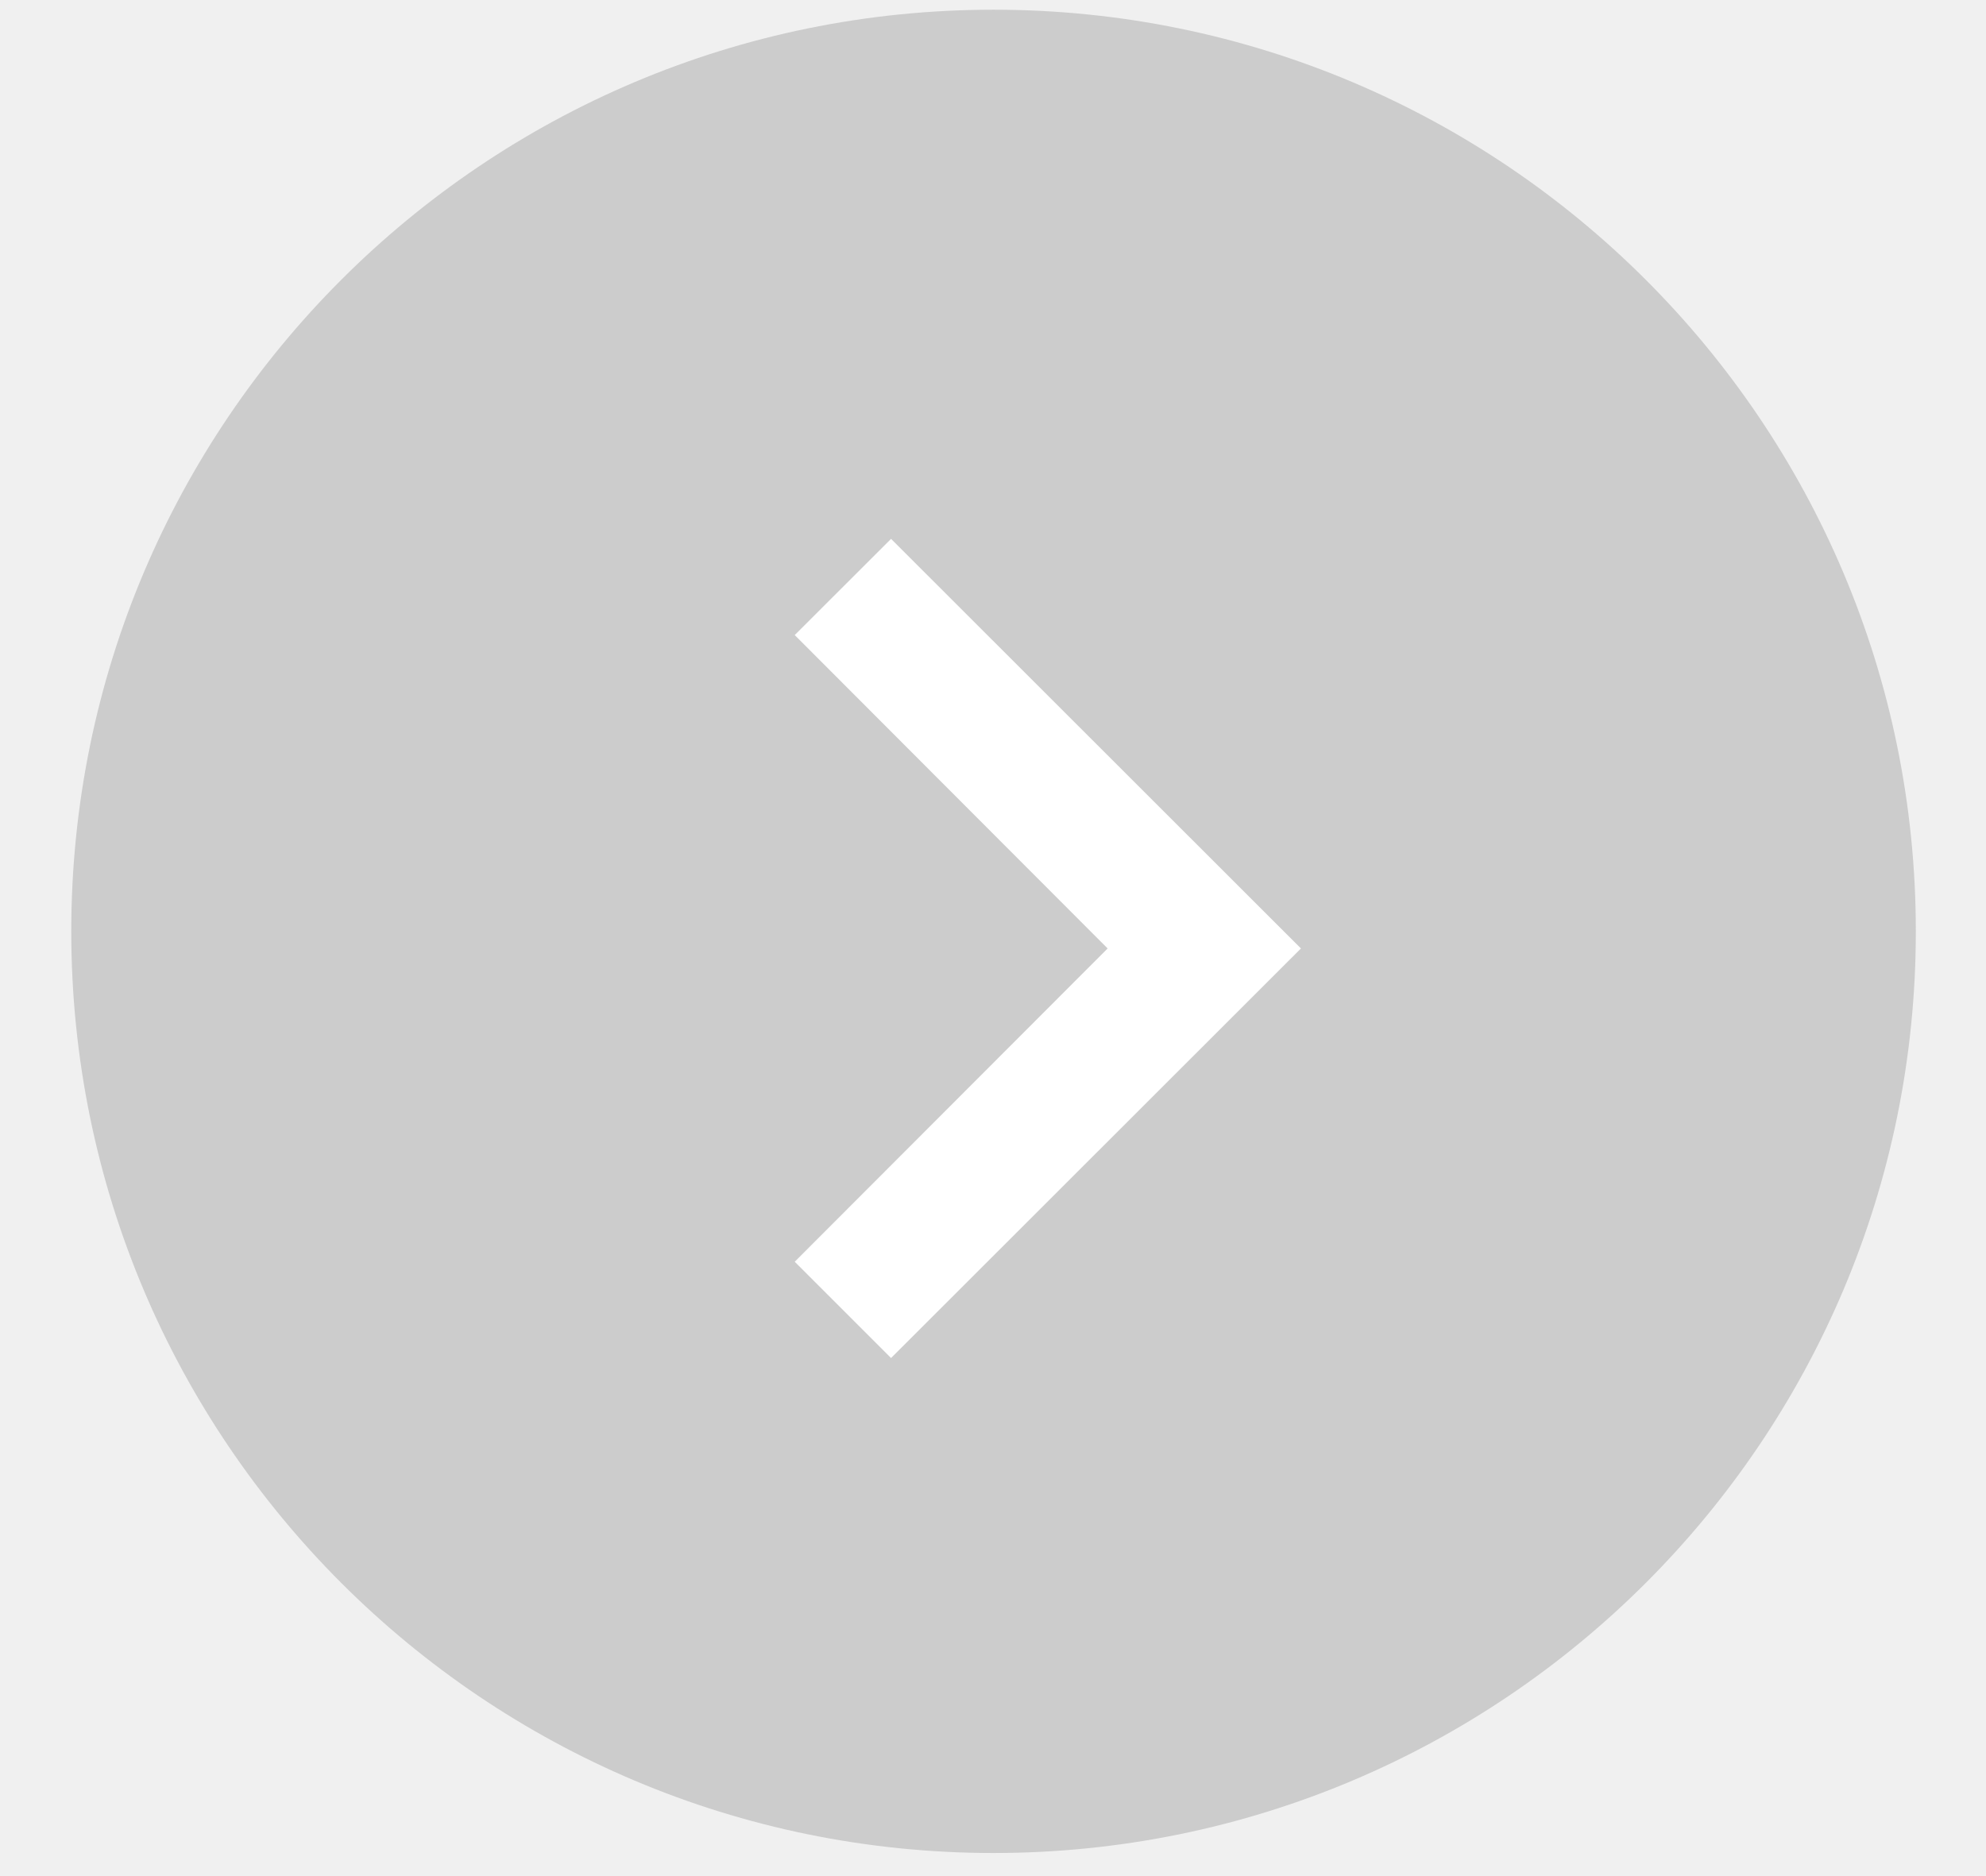
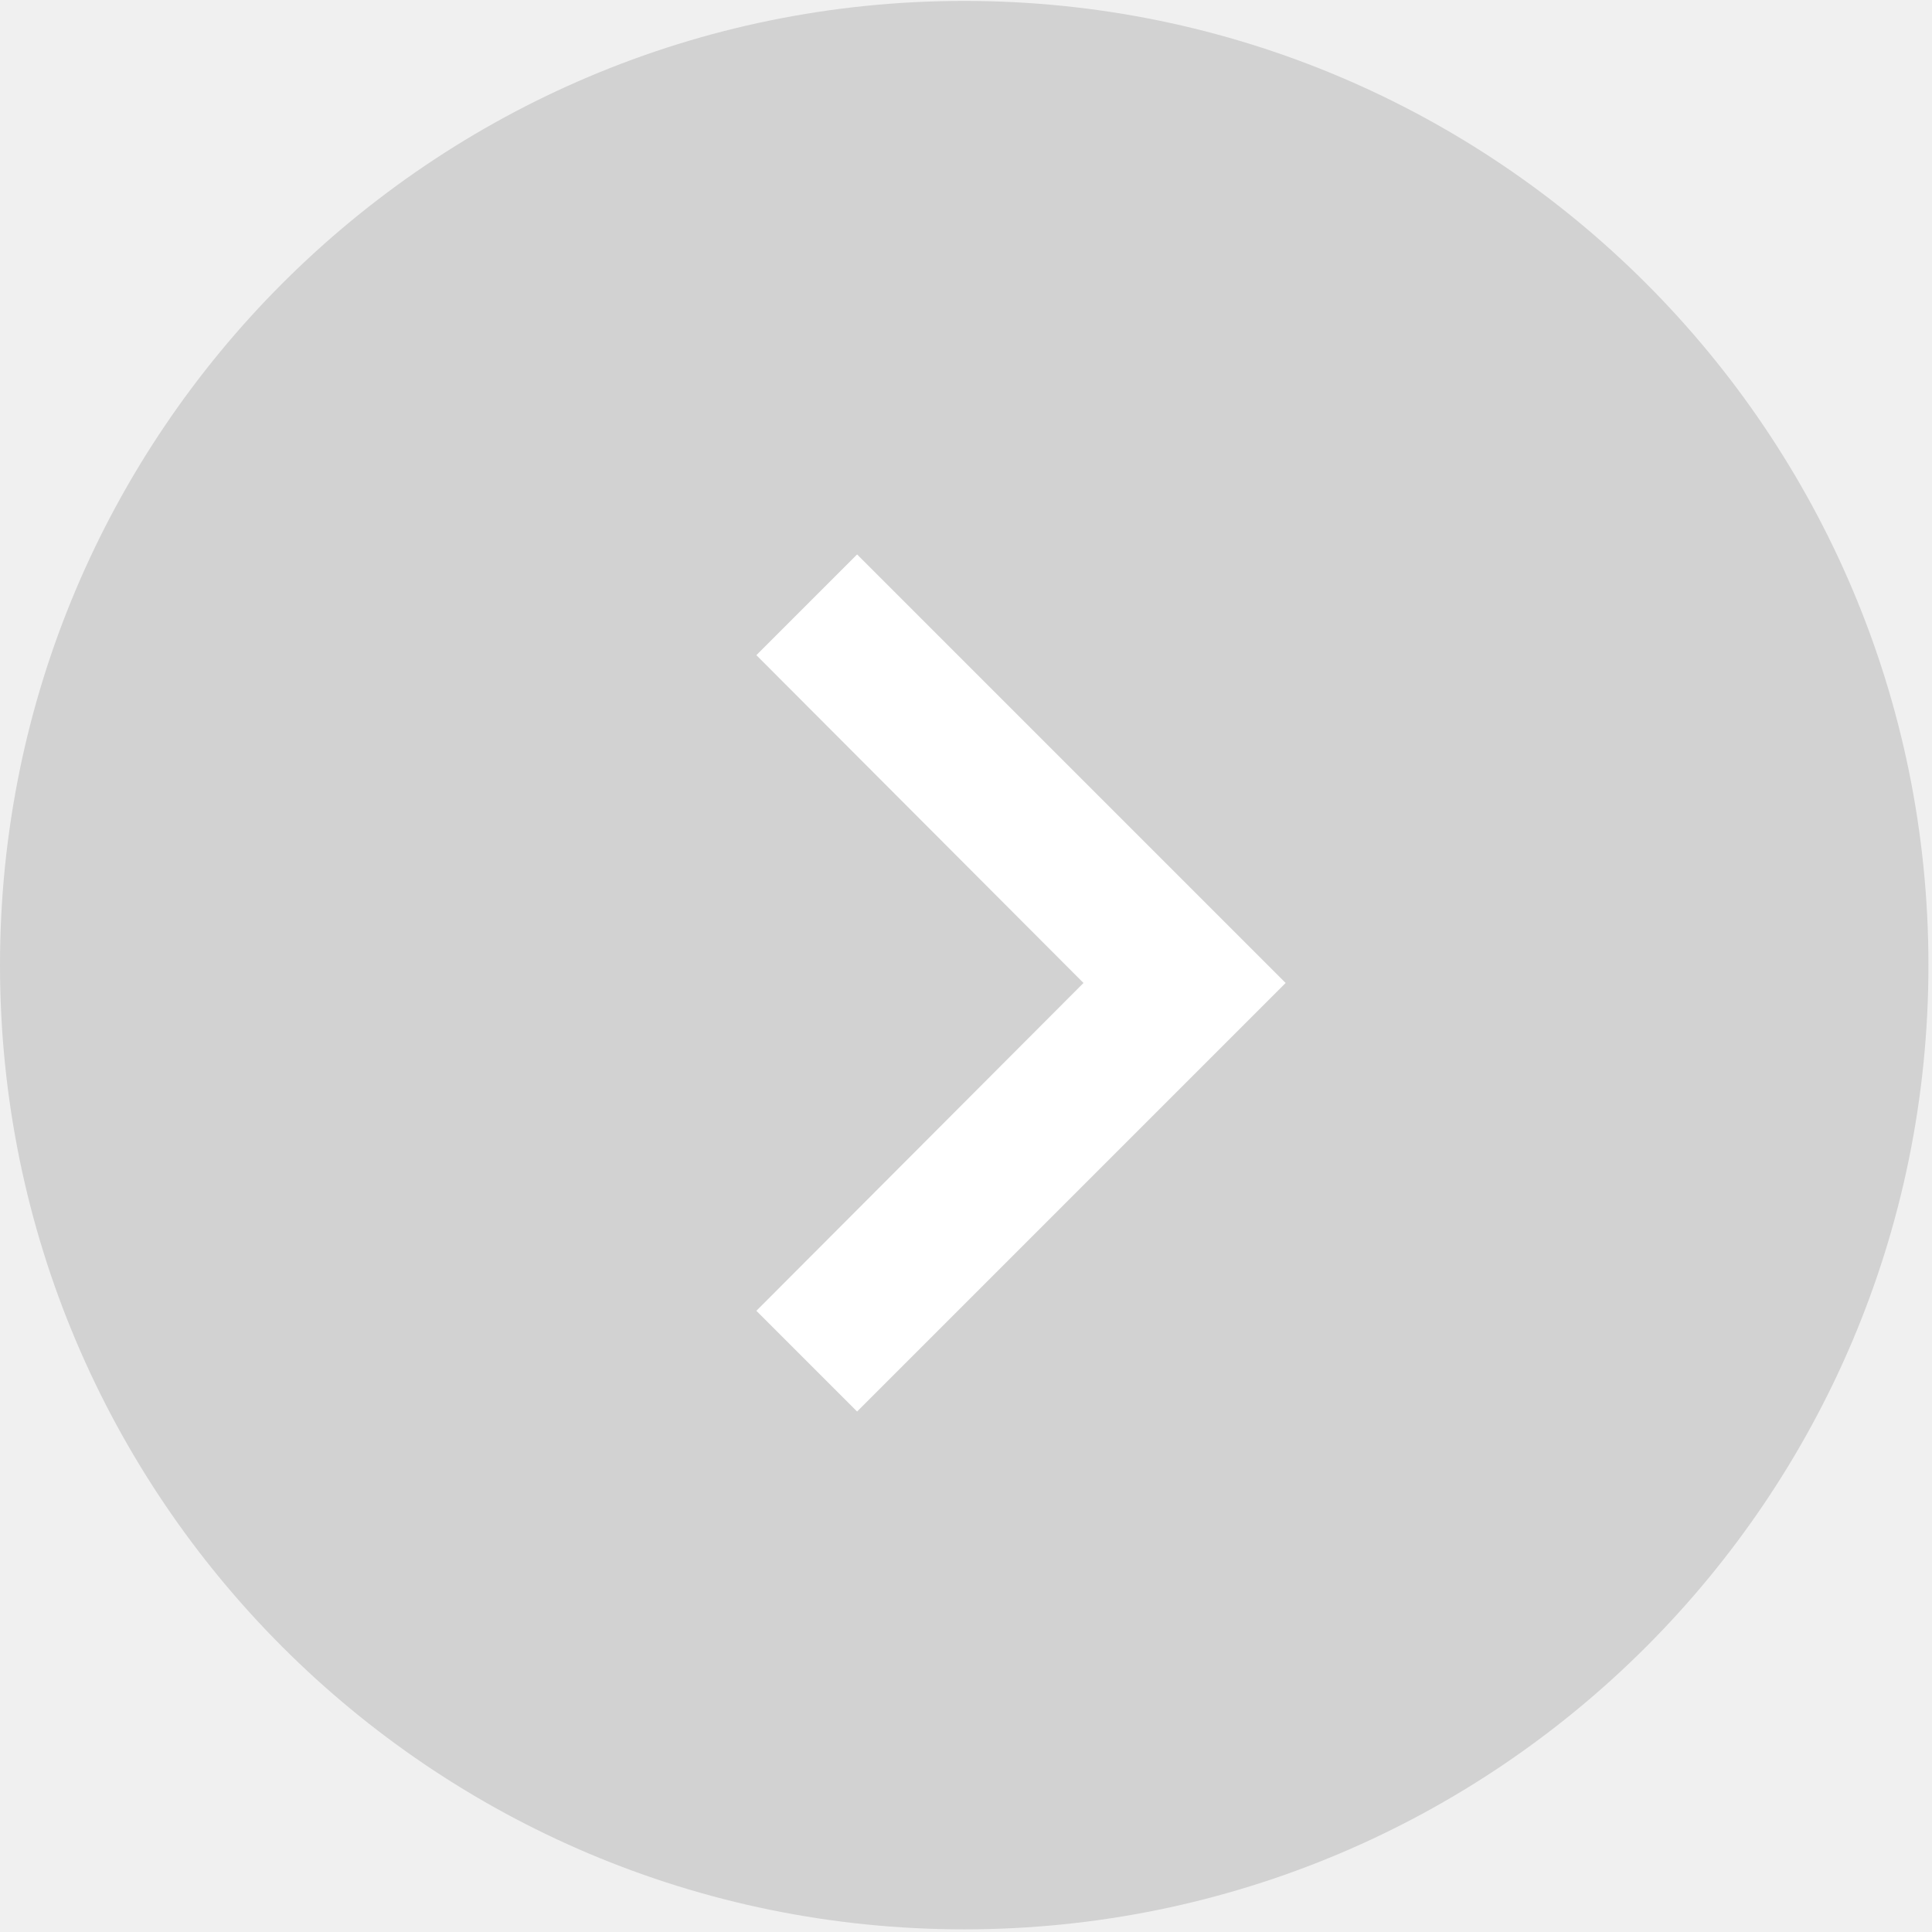
- <svg xmlns="http://www.w3.org/2000/svg" width="18" height="17" viewBox="0 0 18 17" fill="none">
-   <path fill-rule="evenodd" clip-rule="evenodd" d="M9.005 16.798C13.621 16.798 17.364 13.057 17.364 8.443C17.364 3.829 13.621 0.088 9.005 0.088C4.388 0.088 0.646 3.829 0.646 8.443C0.646 13.057 4.388 16.798 9.005 16.798Z" fill="#ccc" />
-   <path fill-rule="evenodd" clip-rule="evenodd" d="M7.203 11.438L10.039 8.598L7.203 5.757L8.076 4.885L11.791 8.598L8.076 12.311L7.203 11.438Z" fill="white" />
+ <svg xmlns="http://www.w3.org/2000/svg" width="30" height="30" viewBox="0 0 38 38" fill="none">
+   <path fill-rule="evenodd" clip-rule="evenodd" d="M18.965 37.948C29.439 37.948 37.93 29.457 37.93 18.983C37.93 8.509 29.439 0.018 18.965 0.018C8.491 0.018 0 8.509 0 18.983C0 29.457 8.491 37.948 18.965 37.948Z" fill="#D2D2D2" />
+   <path fill-rule="evenodd" clip-rule="evenodd" d="M14.877 25.782L21.311 19.334L14.877 12.886L16.858 10.905L25.287 19.334L16.858 27.763L14.877 25.782Z" fill="white" />
</svg>
